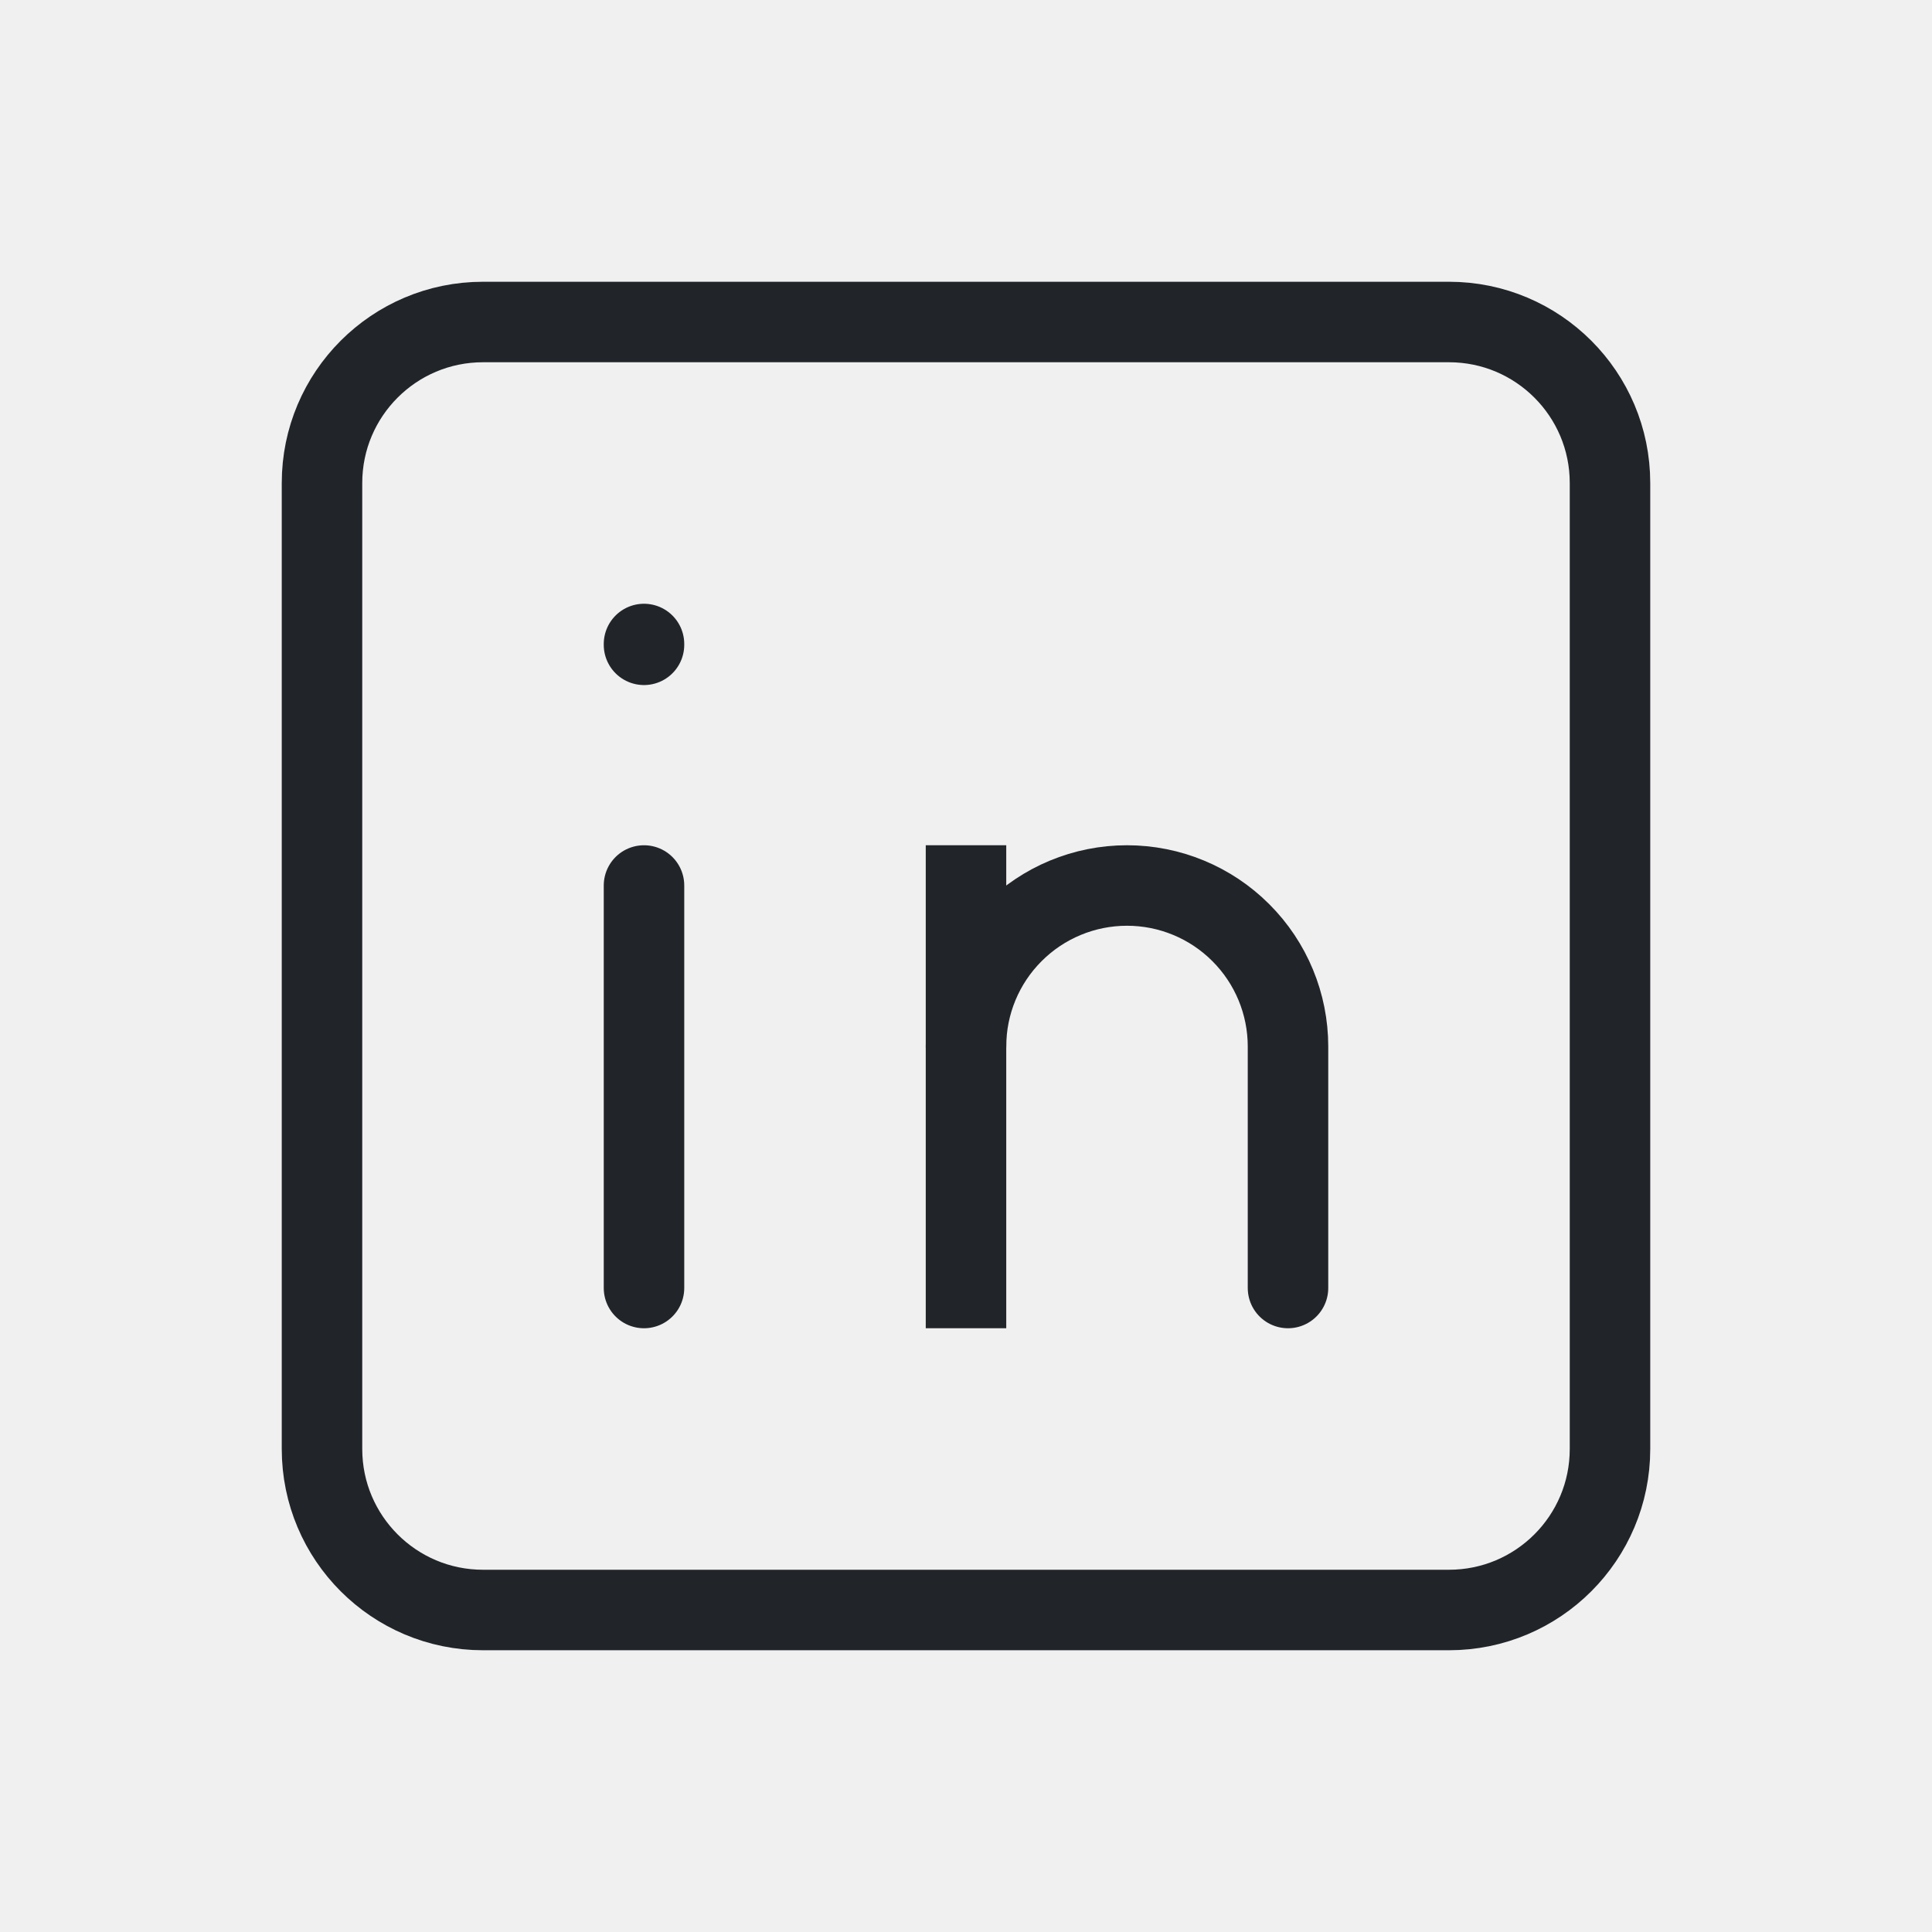
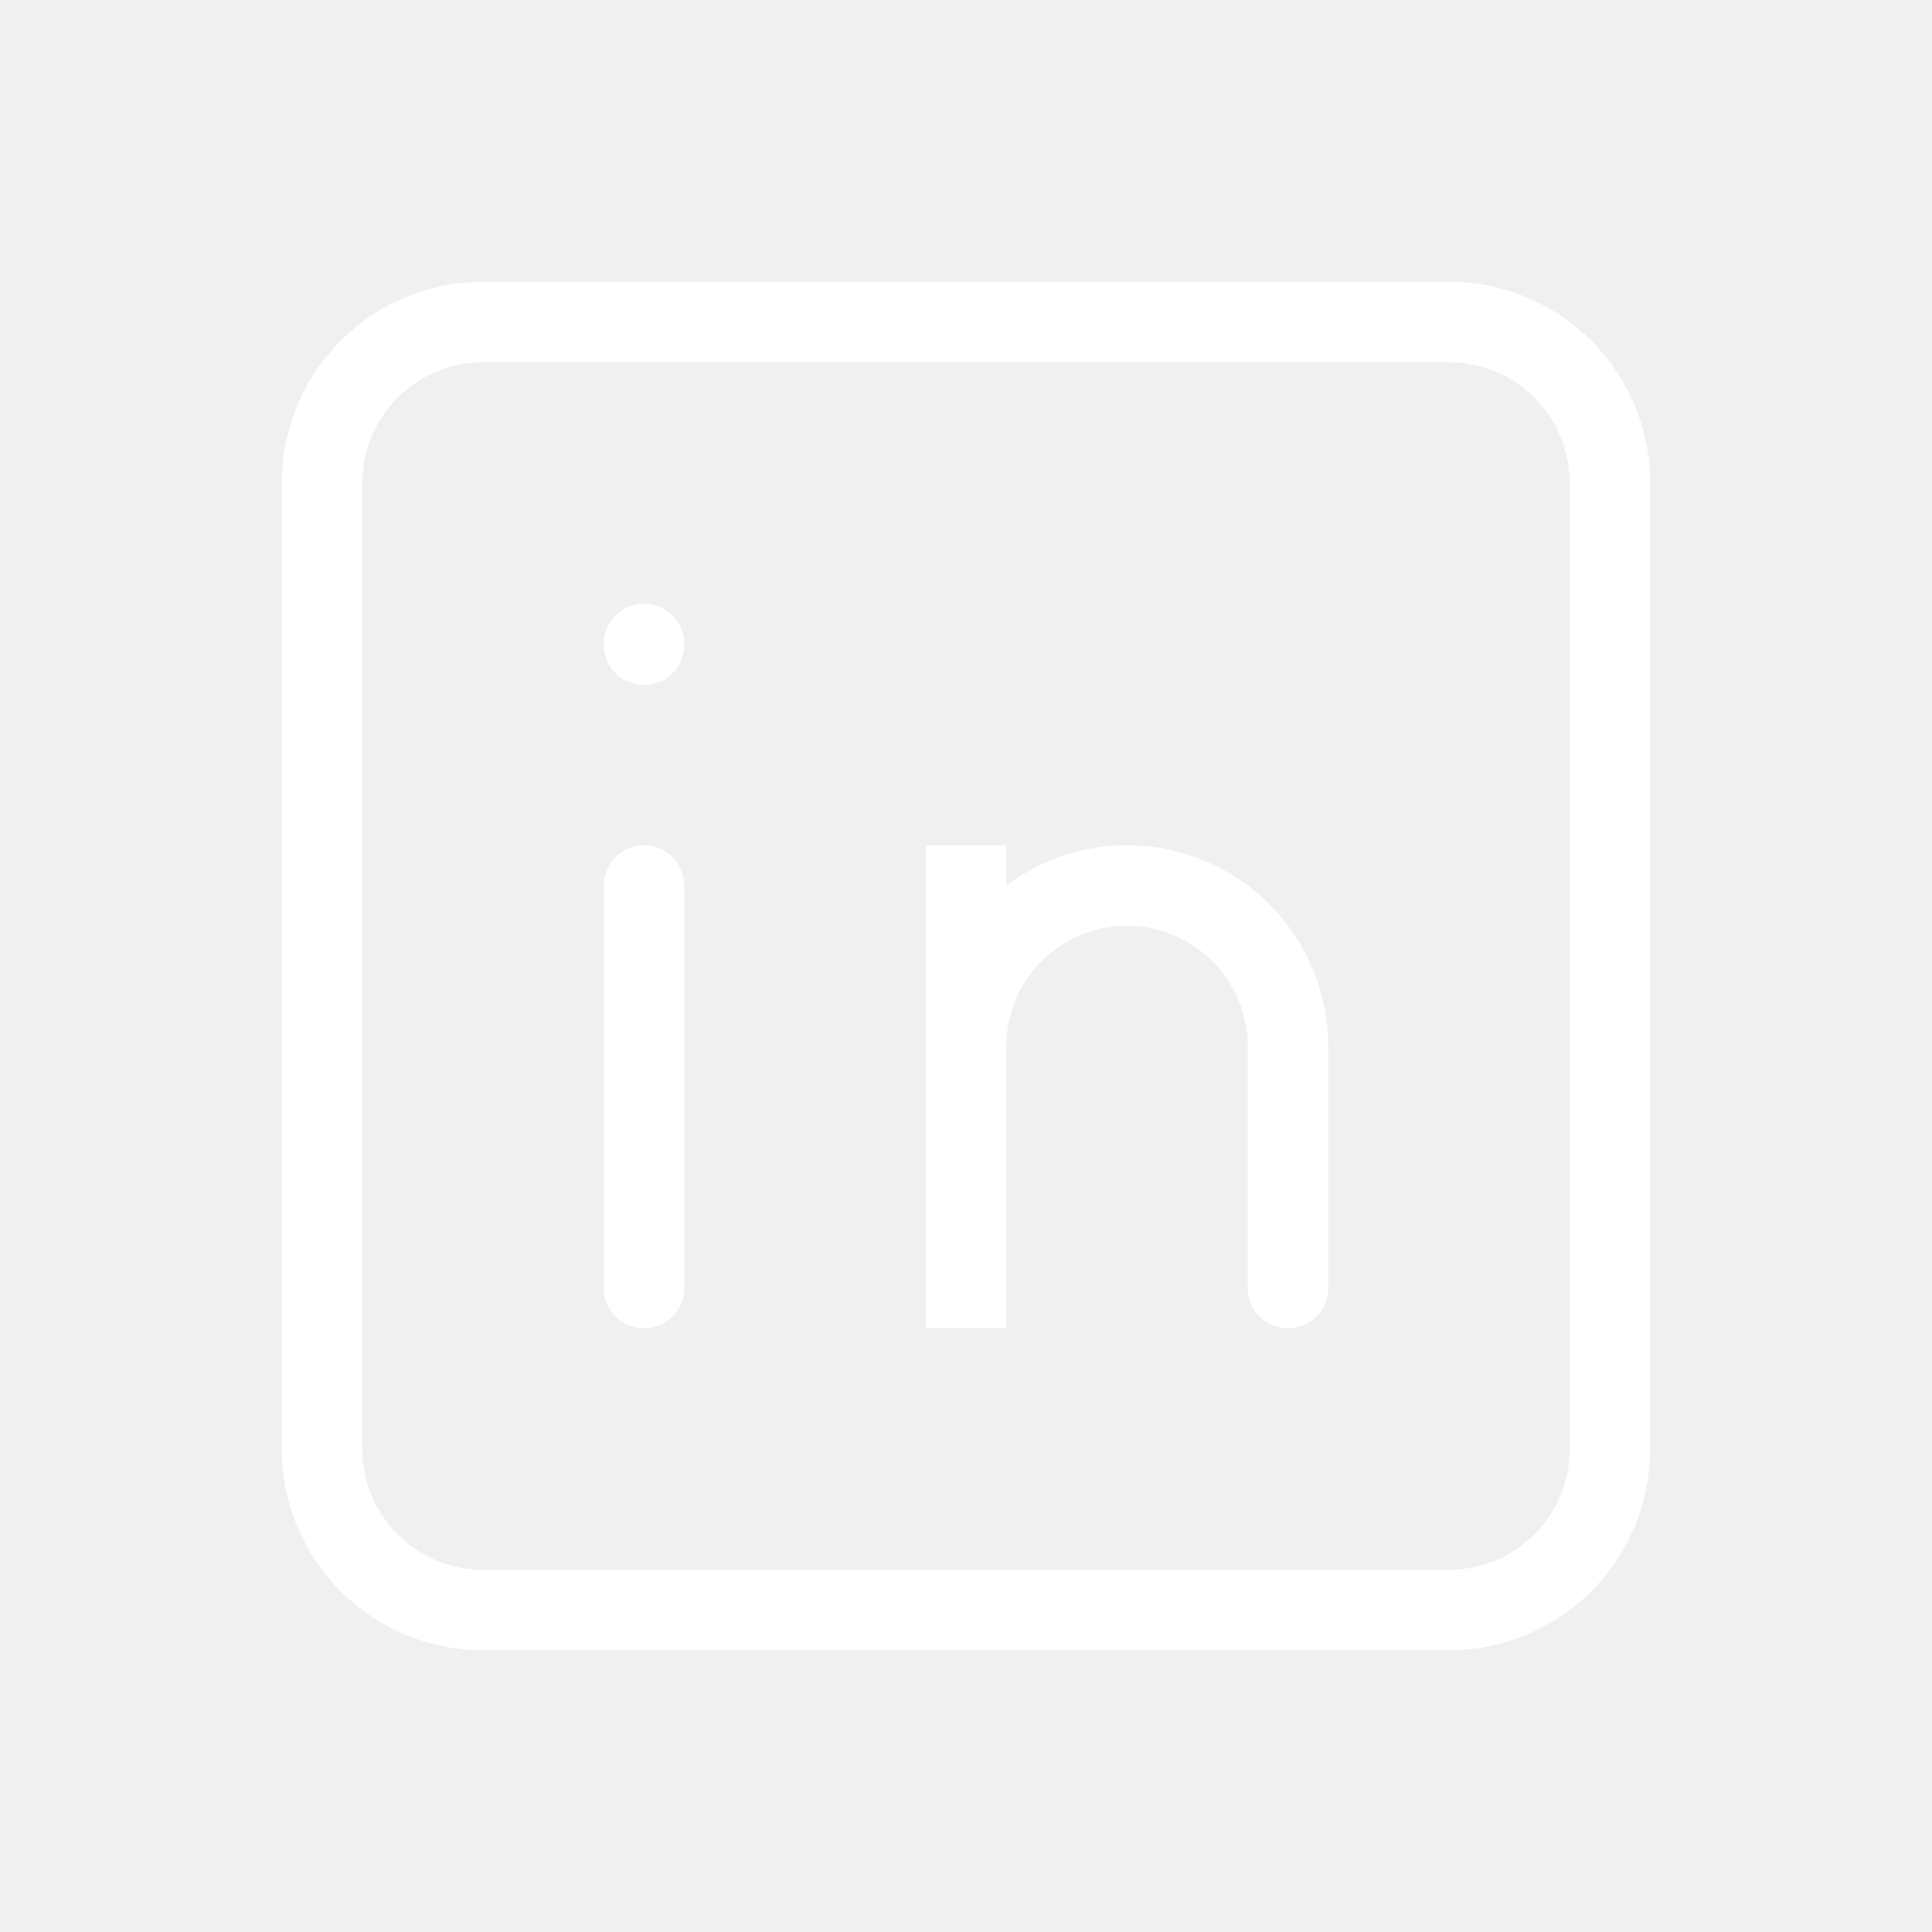
<svg xmlns="http://www.w3.org/2000/svg" width="48" height="48" viewBox="0 0 48 48" fill="none">
  <g clip-path="url(#clip0_256_599)">
-     <path d="M36 8H12C9.791 8 8 9.791 8 12V36C8 38.209 9.791 40 12 40H36C38.209 40 40 38.209 40 36V12C40 9.791 38.209 8 36 8Z" stroke="#212529" stroke-width="2" stroke-linecap="round" stroke-linejoin="round" />
-     <path d="M16 22V32" stroke="#212529" stroke-width="2" stroke-linecap="round" stroke-linejoin="round" />
-     <path d="M16 16V16.02" stroke="#212529" stroke-width="2" stroke-linecap="round" stroke-linejoin="round" />
-     <path d="M24 32V22" stroke="#212529" stroke-width="2" stroke-linecap="square" stroke-linejoin="round" />
-     <path d="M32 32V26C32 24.939 31.579 23.922 30.828 23.172C30.078 22.421 29.061 22 28 22C26.939 22 25.922 22.421 25.172 23.172C24.421 23.922 24 24.939 24 26" stroke="#212529" stroke-width="2" stroke-linecap="round" stroke-linejoin="round" />
+     <path d="M36 8H12C9.791 8 8 9.791 8 12V36C8 38.209 9.791 40 12 40H36C38.209 40 40 38.209 40 36V12C40 9.791 38.209 8 36 8Z" stroke="#FFFFFF" stroke-width="2" stroke-linecap="round" stroke-linejoin="round" />
+     <path d="M16 22V32" stroke="#FFFFFF" stroke-width="2" stroke-linecap="round" stroke-linejoin="round" />
+     <path d="M16 16V16.02" stroke="#FFFFFF" stroke-width="2" stroke-linecap="round" stroke-linejoin="round" />
+     <path d="M24 32V22" stroke="#FFFFFF" stroke-width="2" stroke-linecap="square" stroke-linejoin="round" />
+     <path d="M32 32V26C32 24.939 31.579 23.922 30.828 23.172C30.078 22.421 29.061 22 28 22C26.939 22 25.922 22.421 25.172 23.172C24.421 23.922 24 24.939 24 26" stroke="#FFFFFF" stroke-width="2" stroke-linecap="round" stroke-linejoin="round" />
  </g>
  <defs>
    <clipPath id="clip0_256_599">
-       <rect width="48" height="48" fill="white" />
+       <rect width="48" height="48" fill="#FFFFFF" />
    </clipPath>
  </defs>
</svg>
